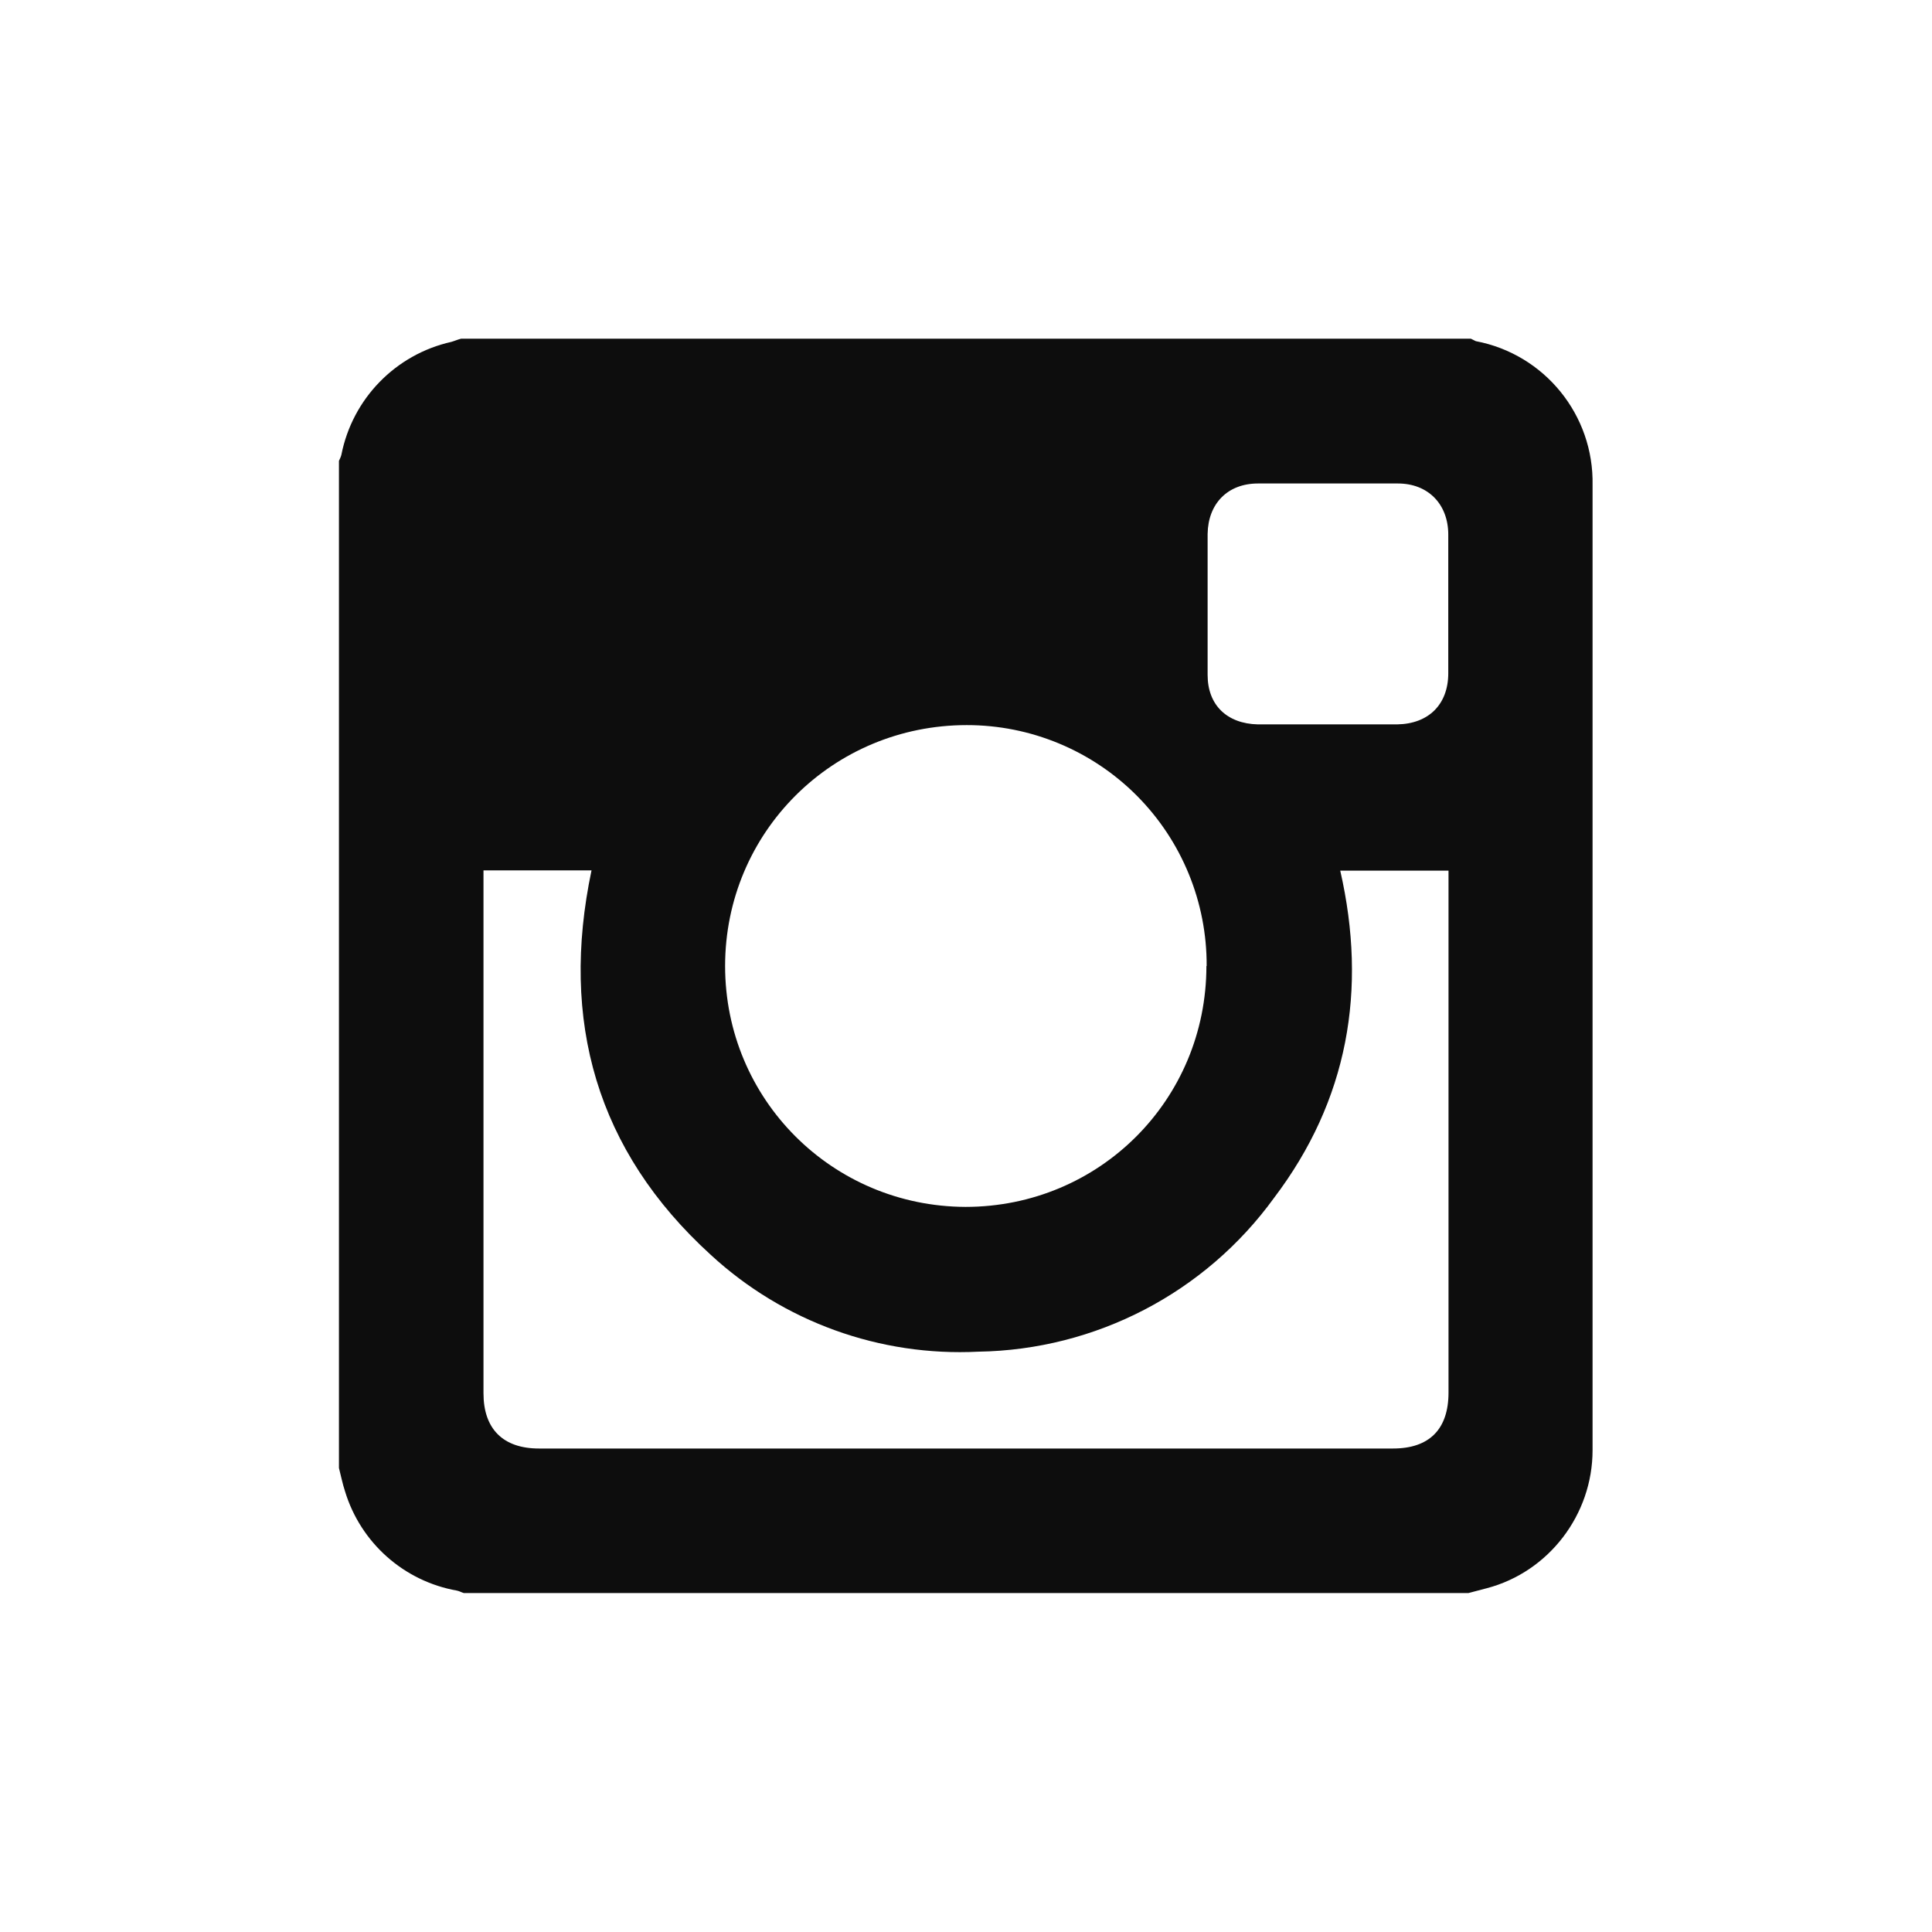
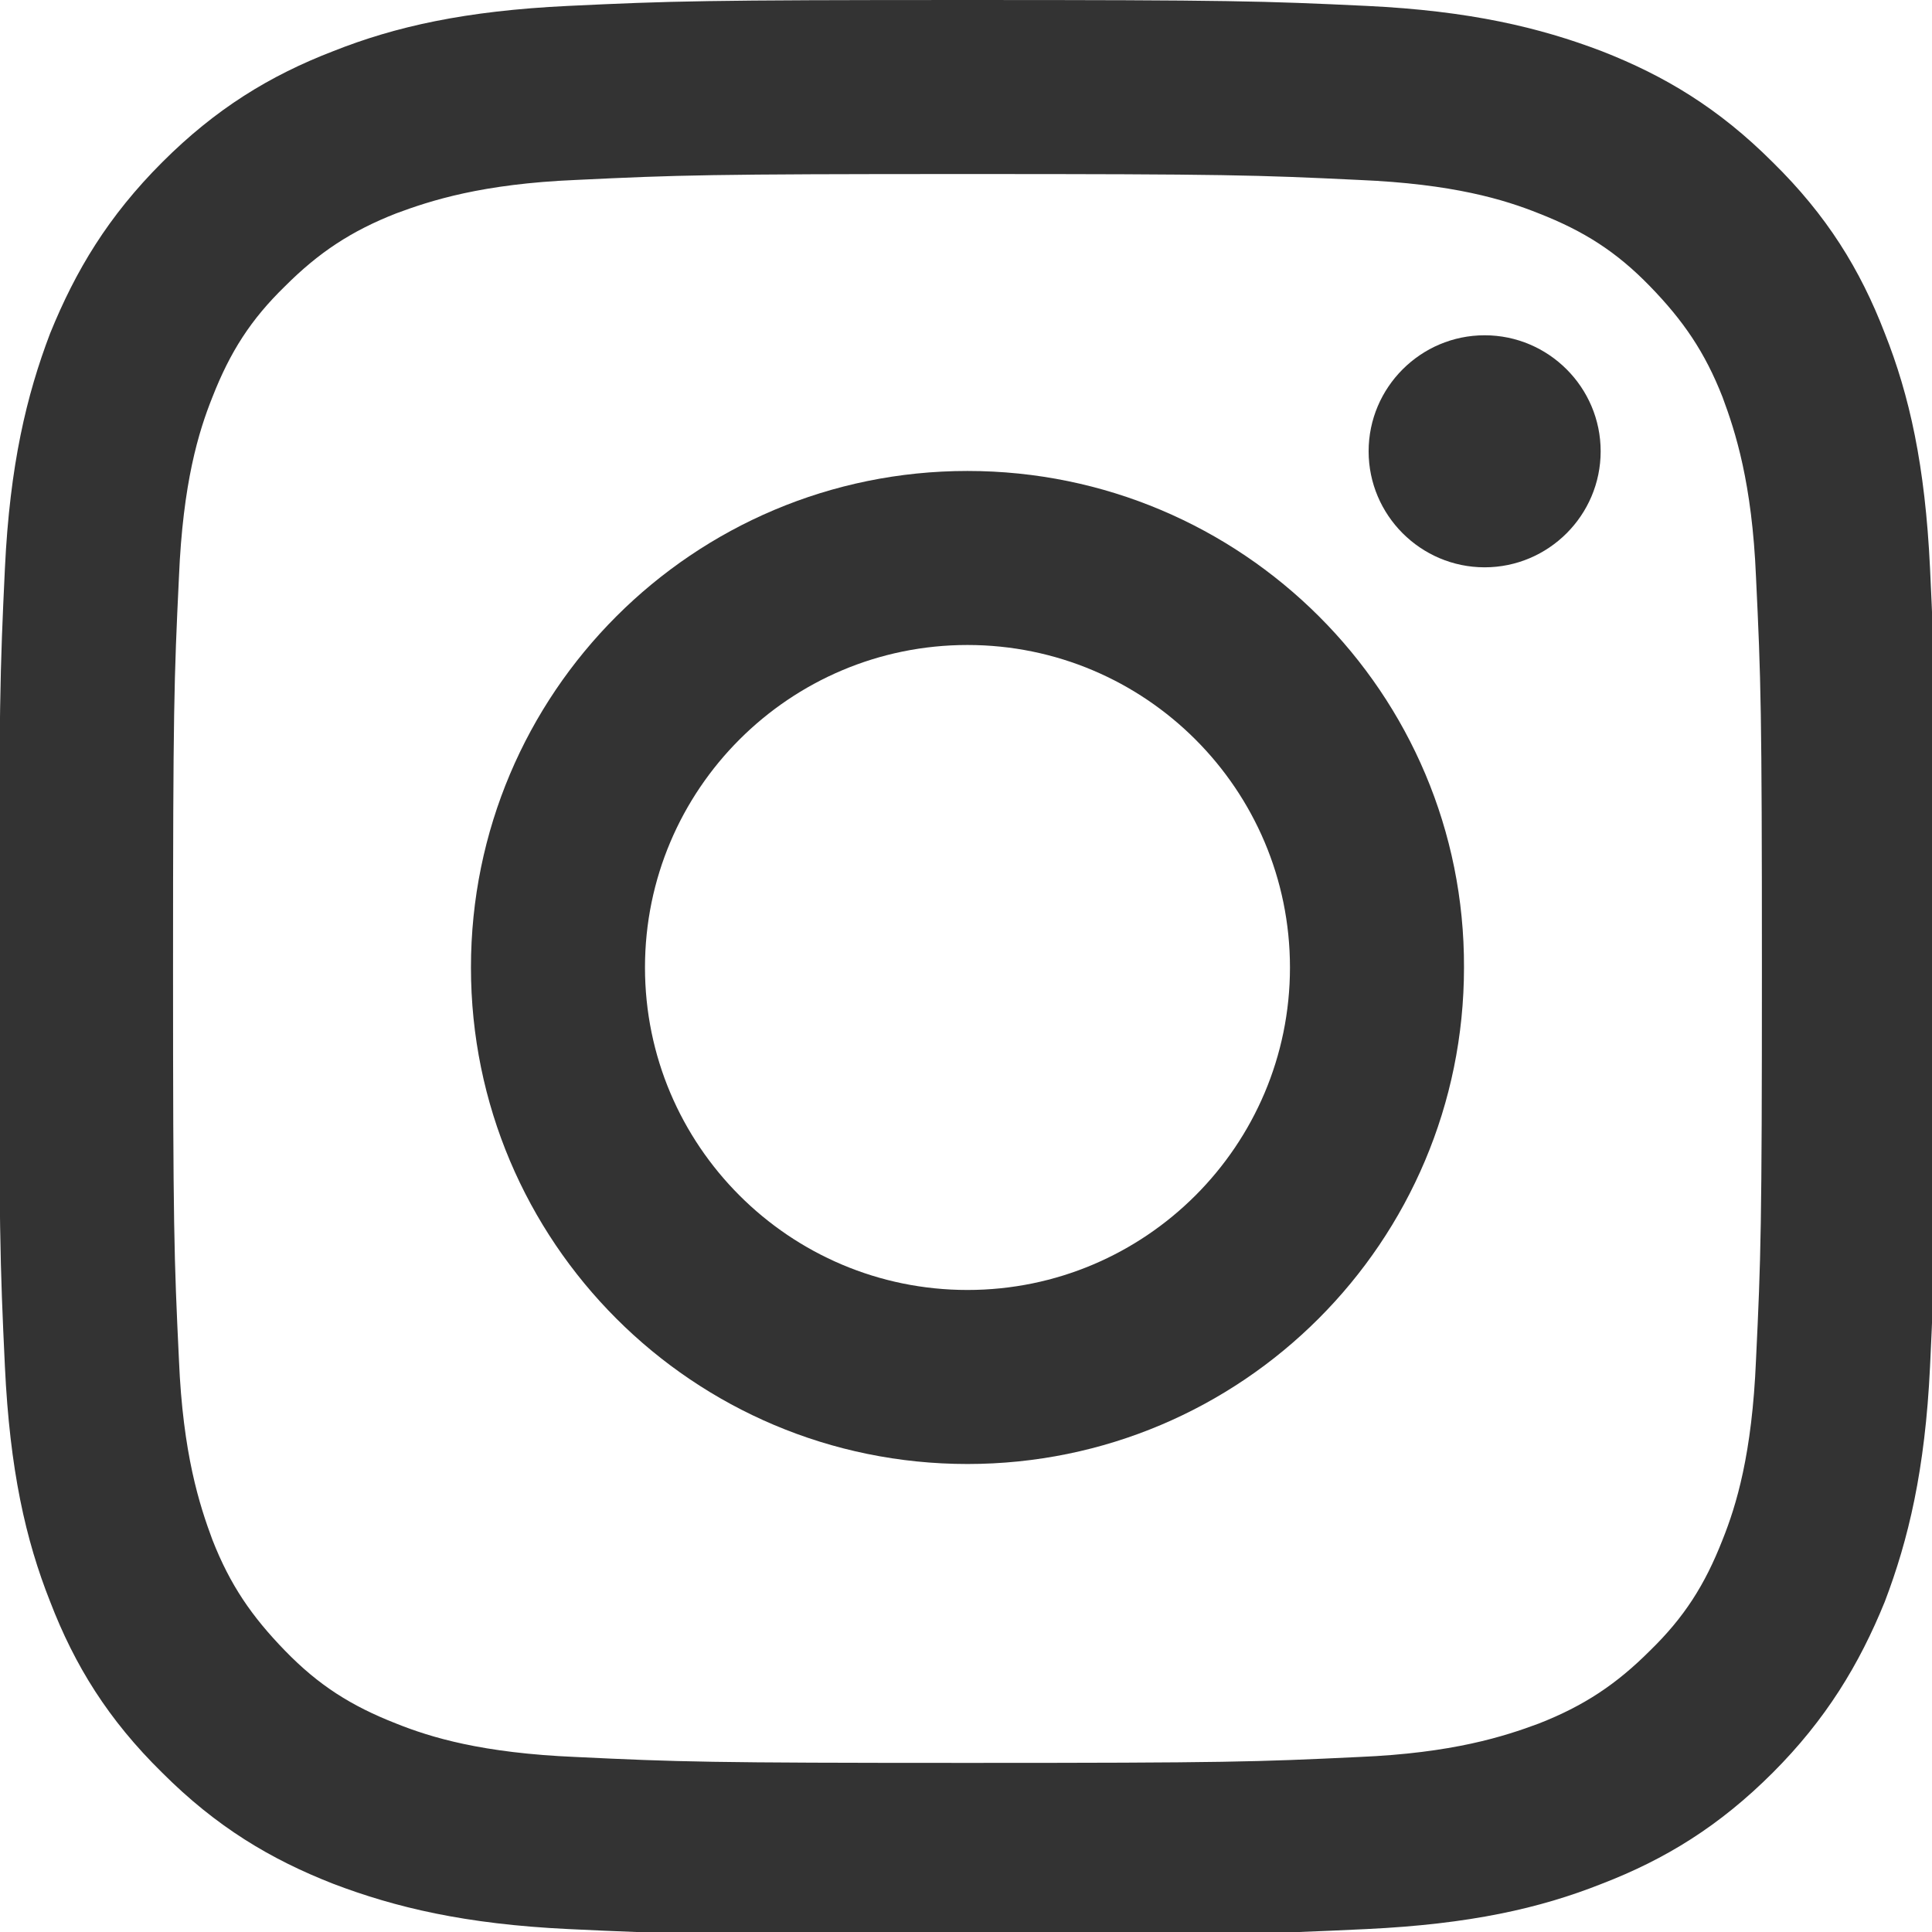
- <svg xmlns="http://www.w3.org/2000/svg" width="7.94" height="7.94" viewBox="0 0 7.94 7.94">
-   <path fill="#0d0d0d" d="M1.393 6.034v-4.14c.003-.007.008-.016.01-.025a.593.593 0 0 1 .452-.464c.014-.004.027-.01.04-.013h4.15l.02.01a.59.59 0 0 1 .48.592V5.96c0 .265-.18.5-.434.567l-.076.02H1.906c-.01-.003-.018-.008-.028-.01a.588.588 0 0 1-.46-.408c-.01-.03-.017-.065-.025-.096zm.594-2.457v2.149c0 .146.08.227.228.227h3.51c.15 0 .228-.08.228-.23V3.635v-.057h-.445c.112.49.032.944-.272 1.345a1.53 1.53 0 0 1-1.215.632 1.51 1.51 0 0 1-1.1-.398c-.47-.428-.62-.962-.49-1.58h-.443zm2.972.393a.985.985 0 0 0-.986-.99c-.55 0-.993.44-.993.99 0 .548.44.988.988.99.55 0 .99-.44.99-.99zm.495-.993H5.742c.13-.002.21-.083.21-.21v-.57c0-.124-.082-.21-.207-.21H5.17c-.125 0-.205.083-.207.207v.58c0 .124.08.2.206.203h.285z" />
+ <svg xmlns="http://www.w3.org/2000/svg" version="1.1" id="Layer_1" x="0px" y="0px" viewBox="0 0 26.2 26.2" style="enable-background:new 0 0 26.2 26.2;" xml:space="preserve">
+   <style type="text/css">
+ 	.st0{fill:none;}
+ 	.st1{fill:#333333;}
+ </style>
+   <g id="Layer_1_1_">
+     <g id="g10" transform="matrix(1.333333,0,0,-1.333333,0,608.3733)">
+       <g id="g12" transform="scale(0.1)">
+         <g id="g14">
+           <rect x="85.3" y="4477.5" class="st0" width="26.2" height="-26.2" />
+           <g id="g16">
+             <path id="path22" class="st1" d="M98.4,4562.8c-26.7,0-30.1-0.1-40.6-0.6c-10.5-0.5-17.6-2.1-23.9-4.6       c-6.5-2.5-12-5.9-17.4-11.3c-5.5-5.5-8.8-11-11.4-17.4c-2.4-6.3-4.1-13.4-4.6-23.9c-0.5-10.5-0.6-13.8-0.6-40.6       c0-26.7,0.1-30.1,0.6-40.6c0.5-10.5,2.1-17.6,4.6-23.9c2.5-6.5,5.9-12,11.4-17.4c5.5-5.5,11-8.8,17.4-11.3       c6.3-2.4,13.4-4.1,23.9-4.6c10.5-0.5,13.9-0.6,40.6-0.6c26.7,0,30.1,0.1,40.6,0.6c10.5,0.5,17.6,2.1,23.9,4.6       c6.5,2.5,12,5.9,17.4,11.3s8.8,11,11.4,17.4c2.4,6.3,4.1,13.4,4.6,23.9c0.5,10.5,0.6,13.9,0.6,40.6c0,26.7-0.1,30.1-0.6,40.6       c-0.5,10.5-2.1,17.6-4.6,23.9c-2.5,6.5-5.9,12-11.4,17.4c-5.5,5.5-11,8.8-17.4,11.3c-6.3,2.4-13.4,4.1-23.9,4.6       C128.5,4562.7,125.1,4562.8,98.4,4562.8 M98.4,4545.1c26.3,0,29.4-0.1,39.8-0.6c9.6-0.4,14.8-2,18.3-3.4       c4.6-1.8,7.9-3.9,11.3-7.4c3.4-3.5,5.6-6.7,7.4-11.3c1.3-3.5,3-8.7,3.4-18.3c0.5-10.4,0.6-13.5,0.6-39.8       c0-26.3-0.1-29.4-0.6-39.8c-0.4-9.6-2-14.8-3.4-18.3c-1.8-4.6-3.9-7.9-7.4-11.3c-3.4-3.4-6.7-5.6-11.3-7.4       c-3.5-1.3-8.7-3-18.3-3.4c-10.4-0.5-13.5-0.6-39.8-0.6c-26.3,0-29.4,0.1-39.8,0.6c-9.6,0.4-14.8,2-18.3,3.4       c-4.6,1.8-7.9,3.9-11.3,7.4s-5.6,6.7-7.4,11.3c-1.3,3.5-3,8.7-3.4,18.3c-0.5,10.4-0.6,13.5-0.6,39.8c0,26.3,0.1,29.4,0.6,39.8       c0.4,9.6,2,14.8,3.4,18.3c1.8,4.6,3.9,7.9,7.4,11.3c3.4,3.4,6.7,5.6,11.3,7.4c3.5,1.3,8.7,3,18.3,3.4       C69,4545,72.1,4545.1,98.4,4545.1" />
+             <path id="path24" class="st1" d="M98.4,4431.6c-18.1,0-32.8,14.7-32.8,32.8s14.7,32.8,32.8,32.8s32.8-14.7,32.8-32.8       S116.5,4431.6,98.4,4431.6 M98.4,4514.9c-27.9,0-50.5-22.6-50.5-50.5c0-27.9,22.6-50.5,50.5-50.5c27.9,0,50.5,22.6,50.5,50.5       C149,4492.3,126.3,4514.9,98.4,4514.9" />
+             <path id="path26" class="st1" d="M162.8,4516.9c0-6.5-5.3-11.8-11.8-11.8c-6.5,0-11.8,5.3-11.8,11.8c0,6.5,5.3,11.8,11.8,11.8       C157.5,4528.7,162.8,4523.4,162.8,4516.9" />
+           </g>
+         </g>
+       </g>
+     </g>
+   </g>
+   <g id="Layer_2">
+ </g>
</svg>
